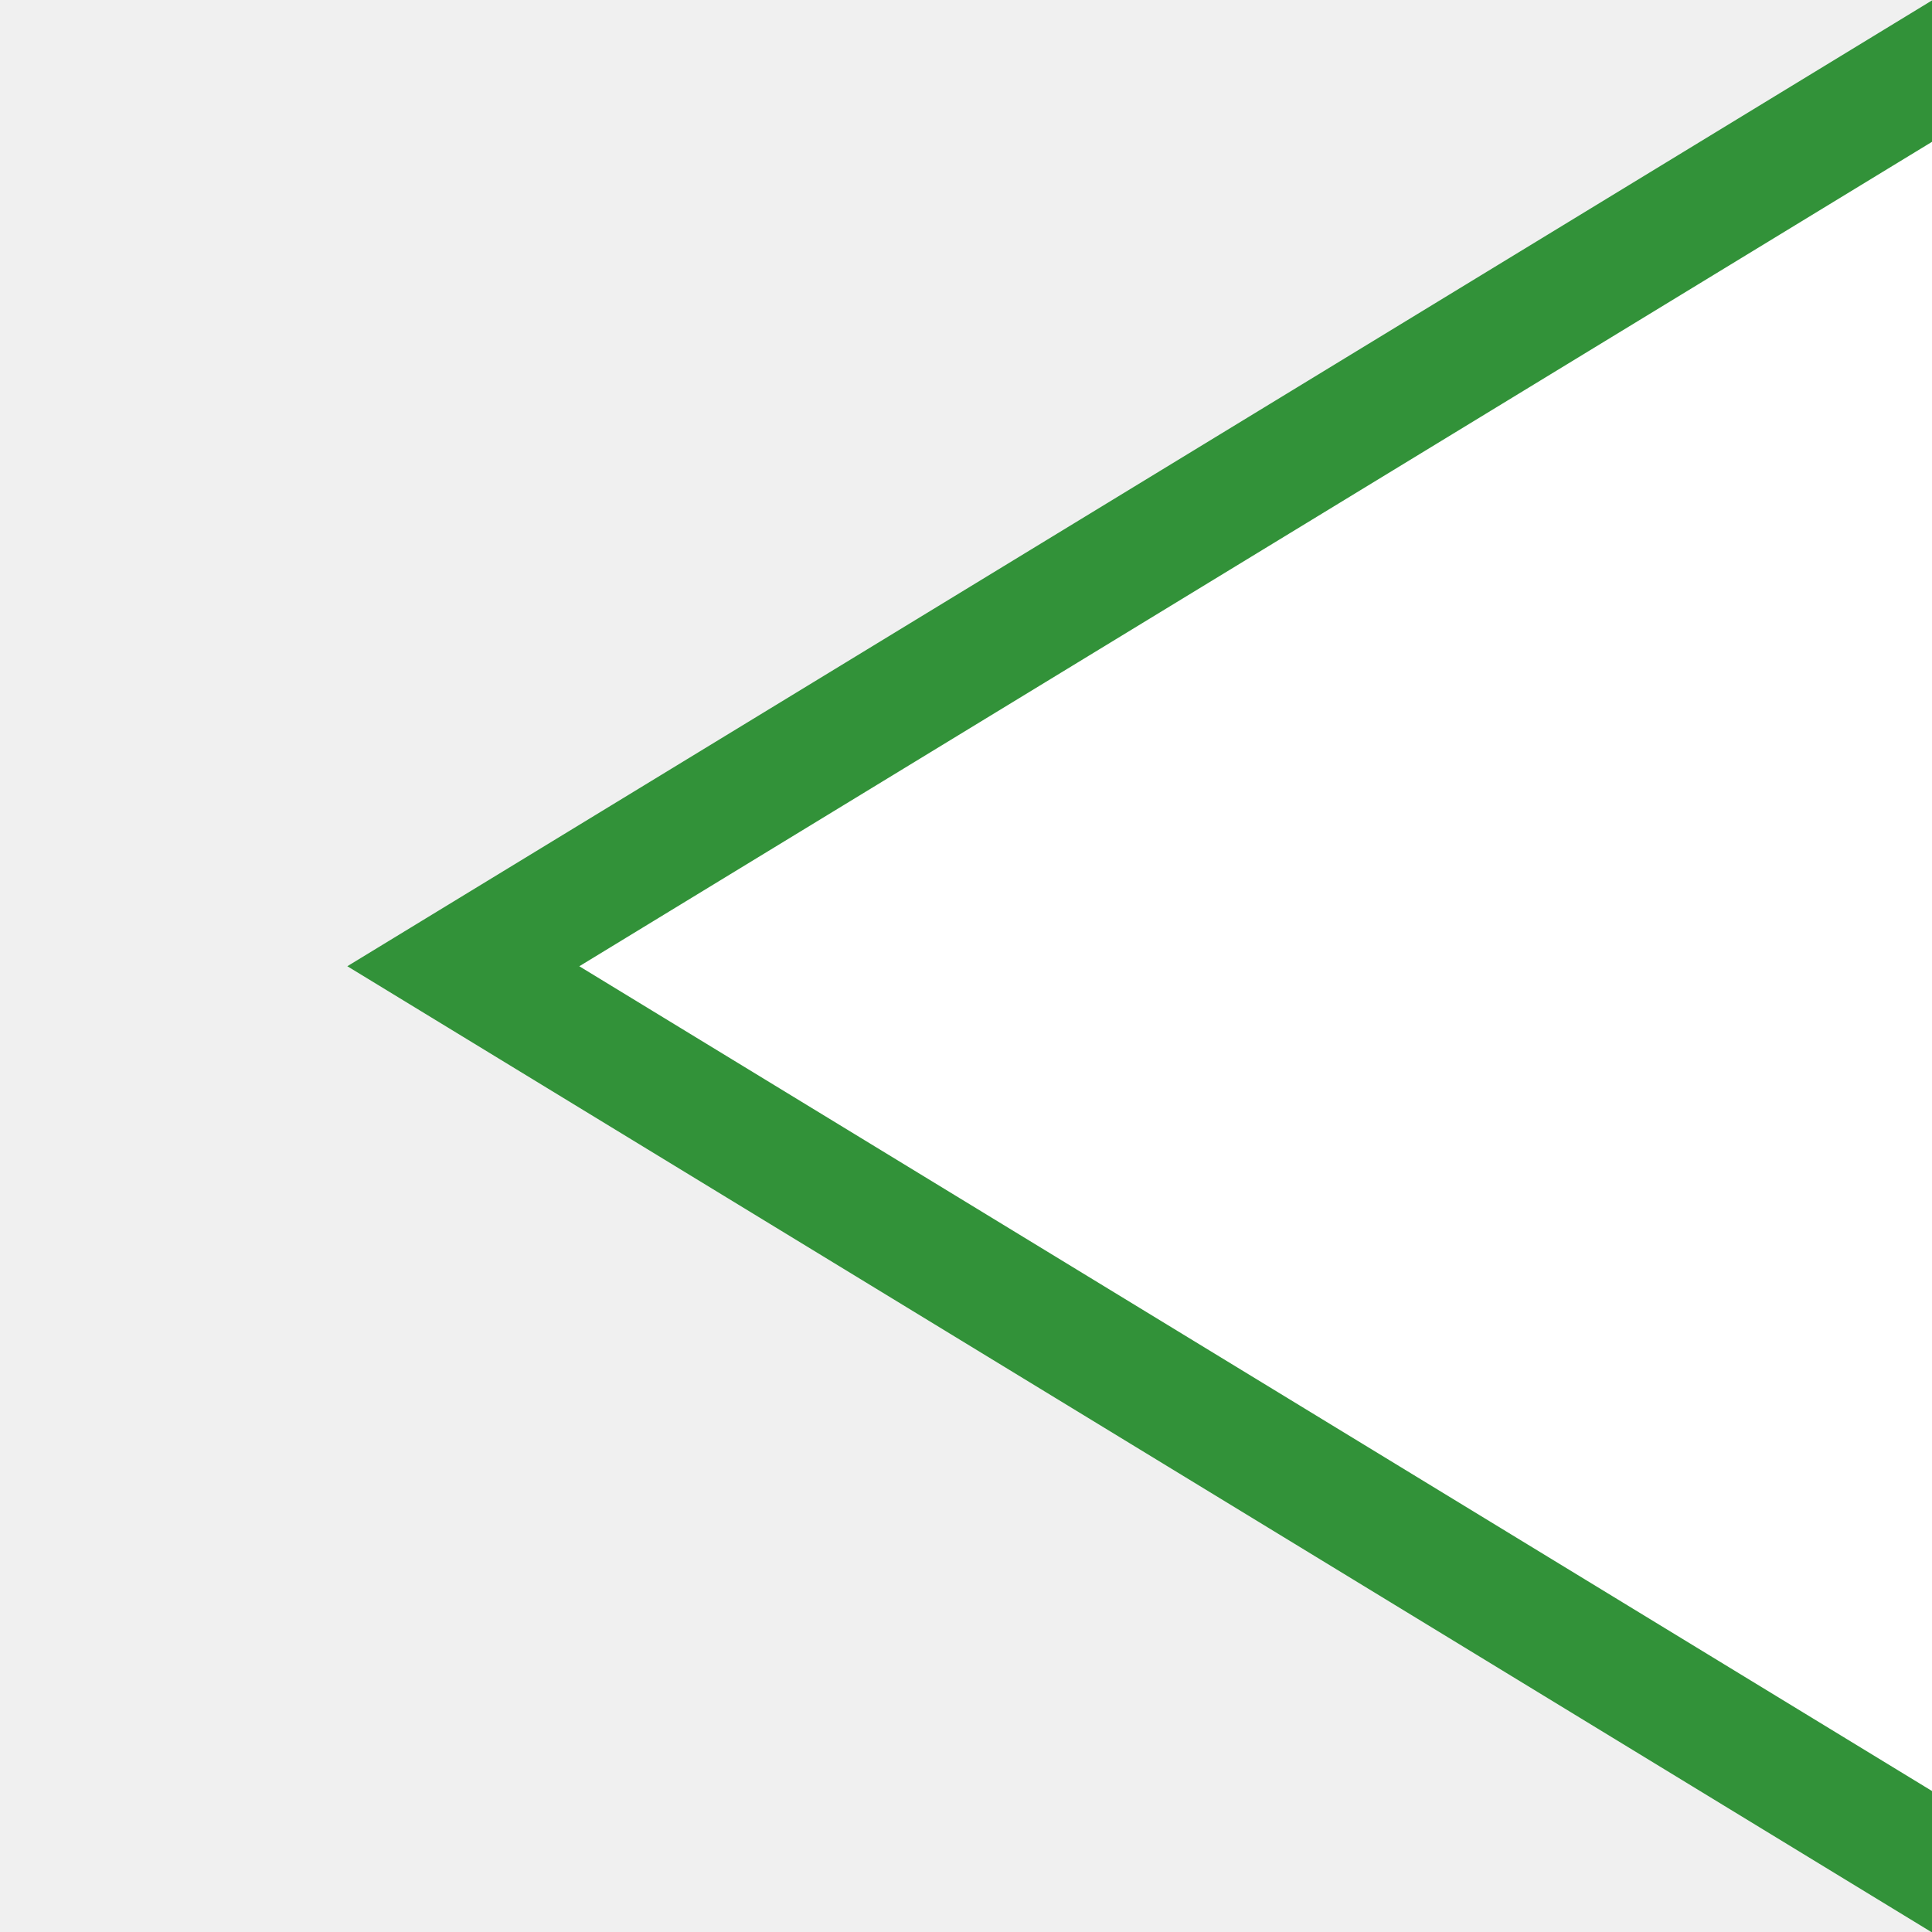
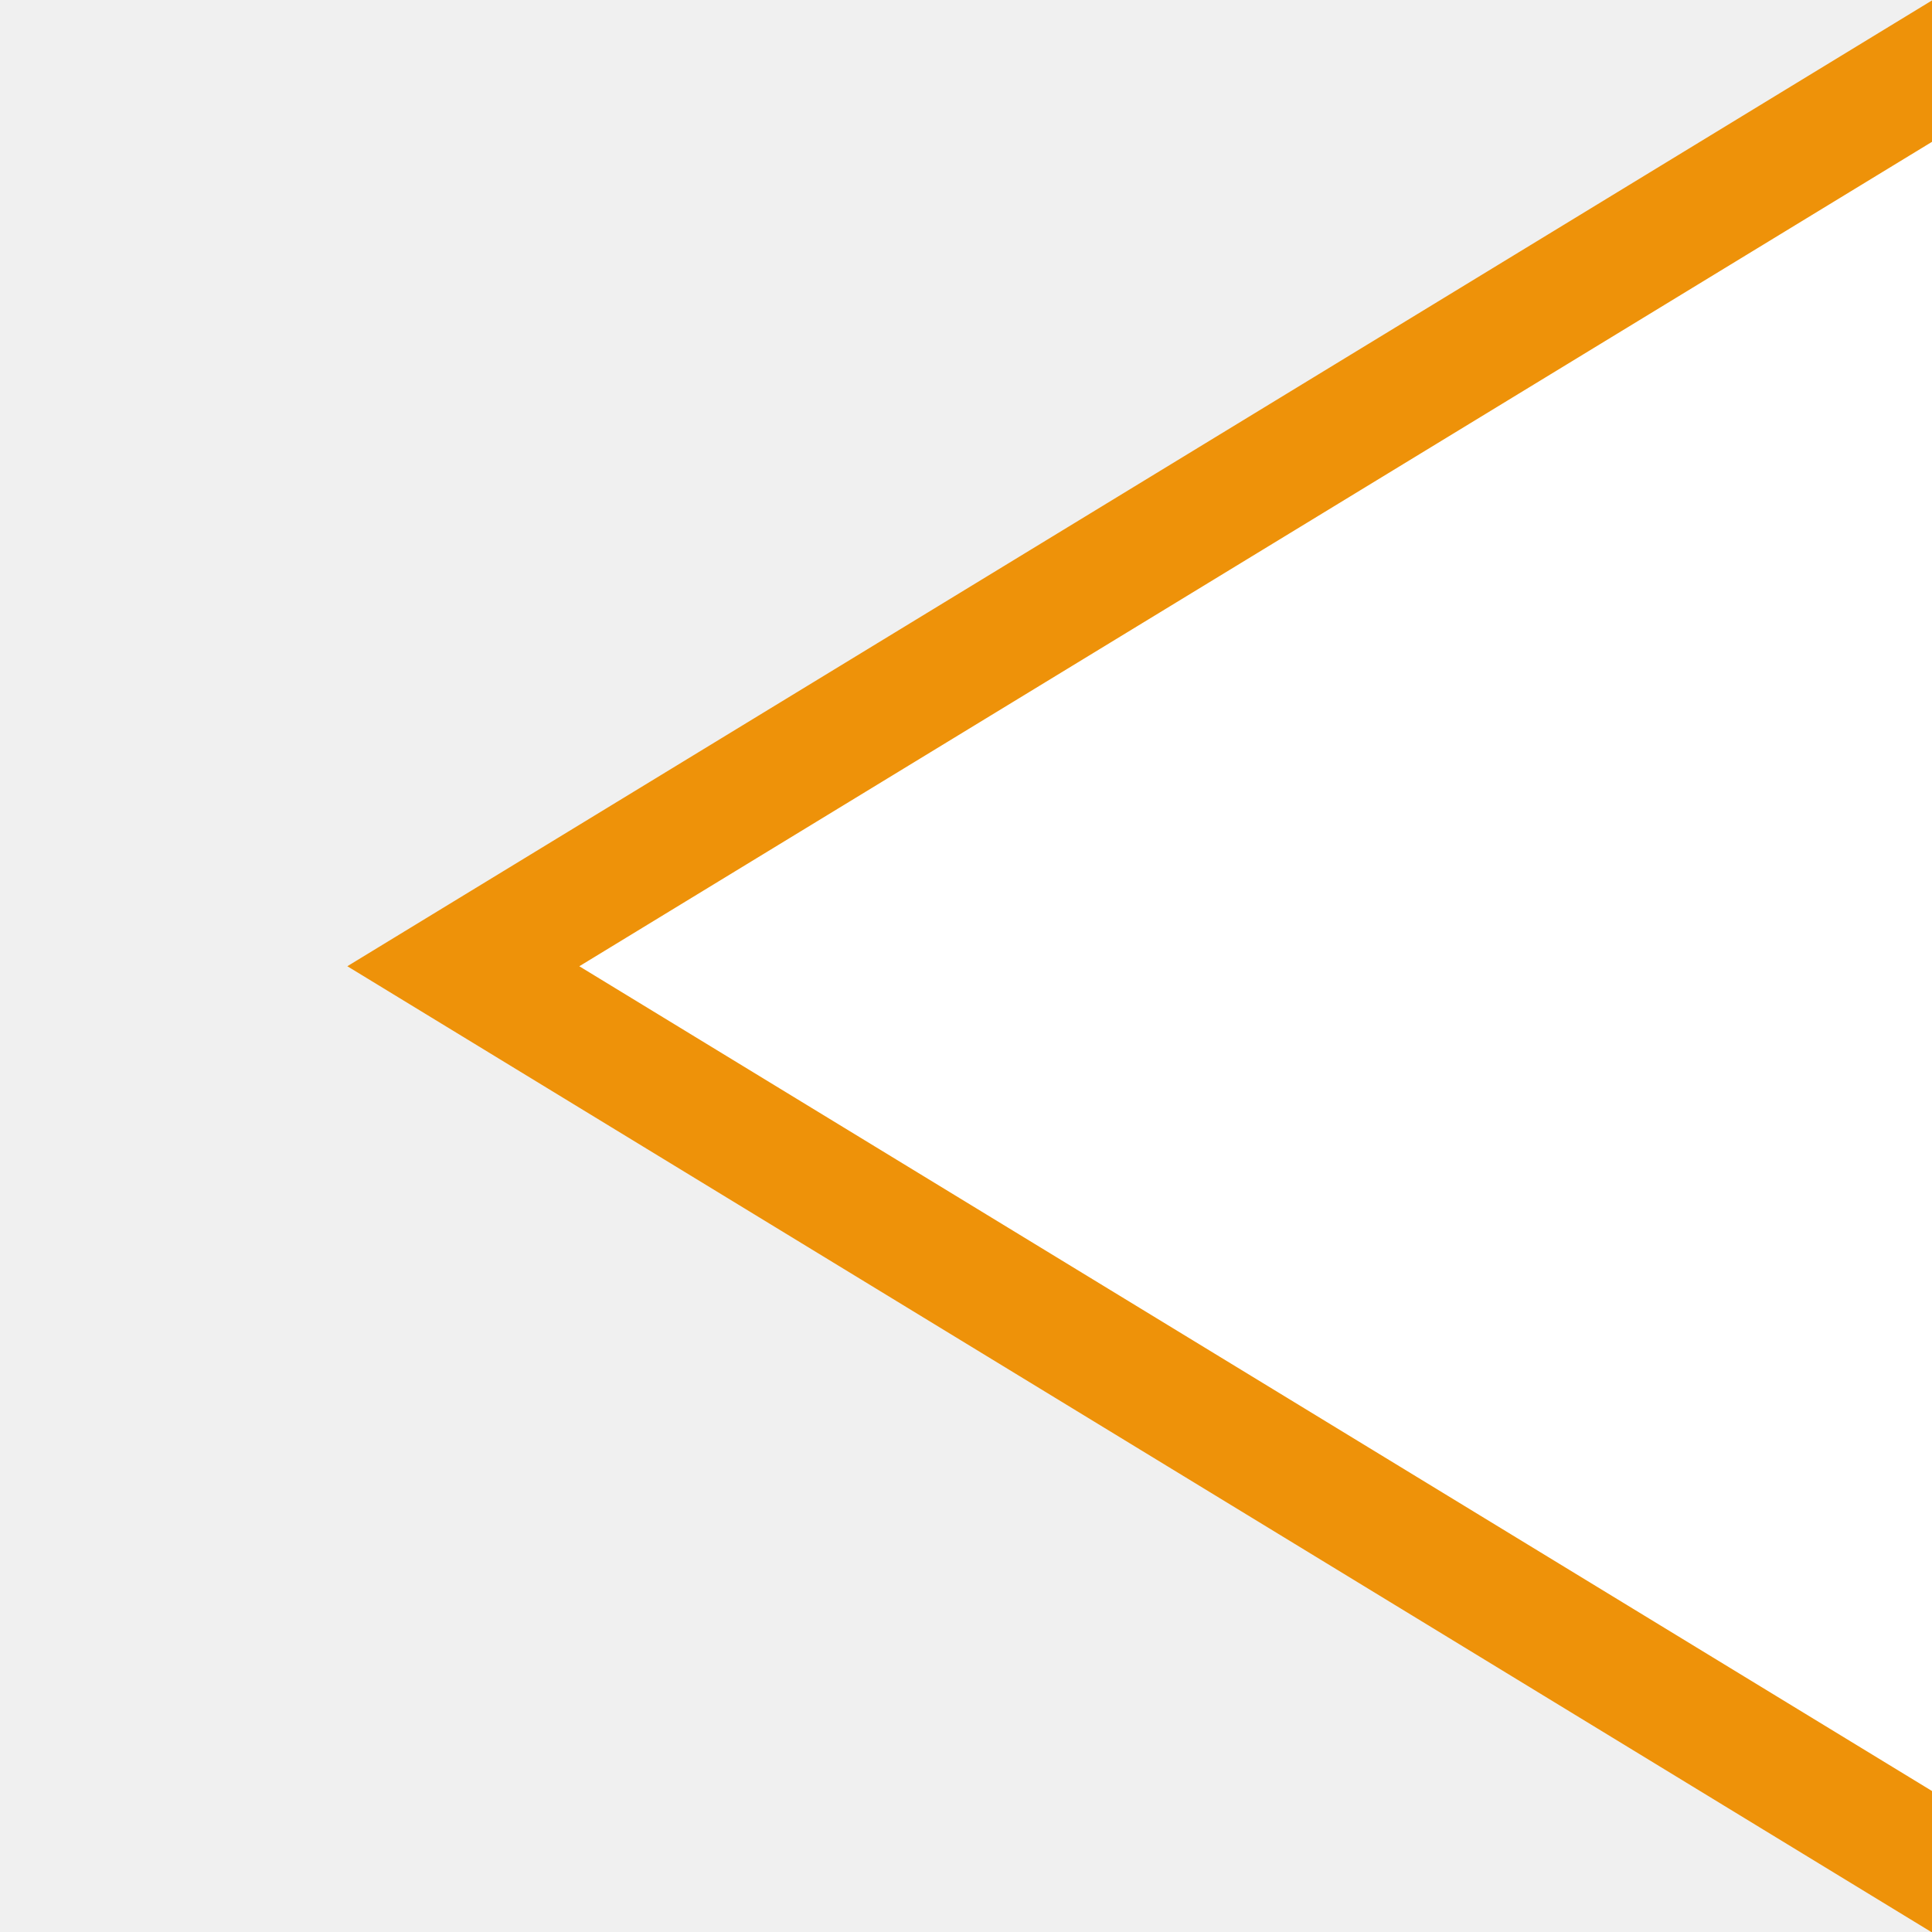
<svg xmlns="http://www.w3.org/2000/svg" width="16" height="16">
  <g>
    <path d="M16.013 15.441l-12.105-7.431 12.103-7.727z" fill="#fff" />
-     <path d="M16.264 15.579l-12.427-7.577 12.432-7.577" stroke="#329239" fill="none" />
+     <path d="M16.264 15.579l-12.427-7.577 12.432-7.577" stroke="#ee9209" fill="none" />
  </g>
</svg>
